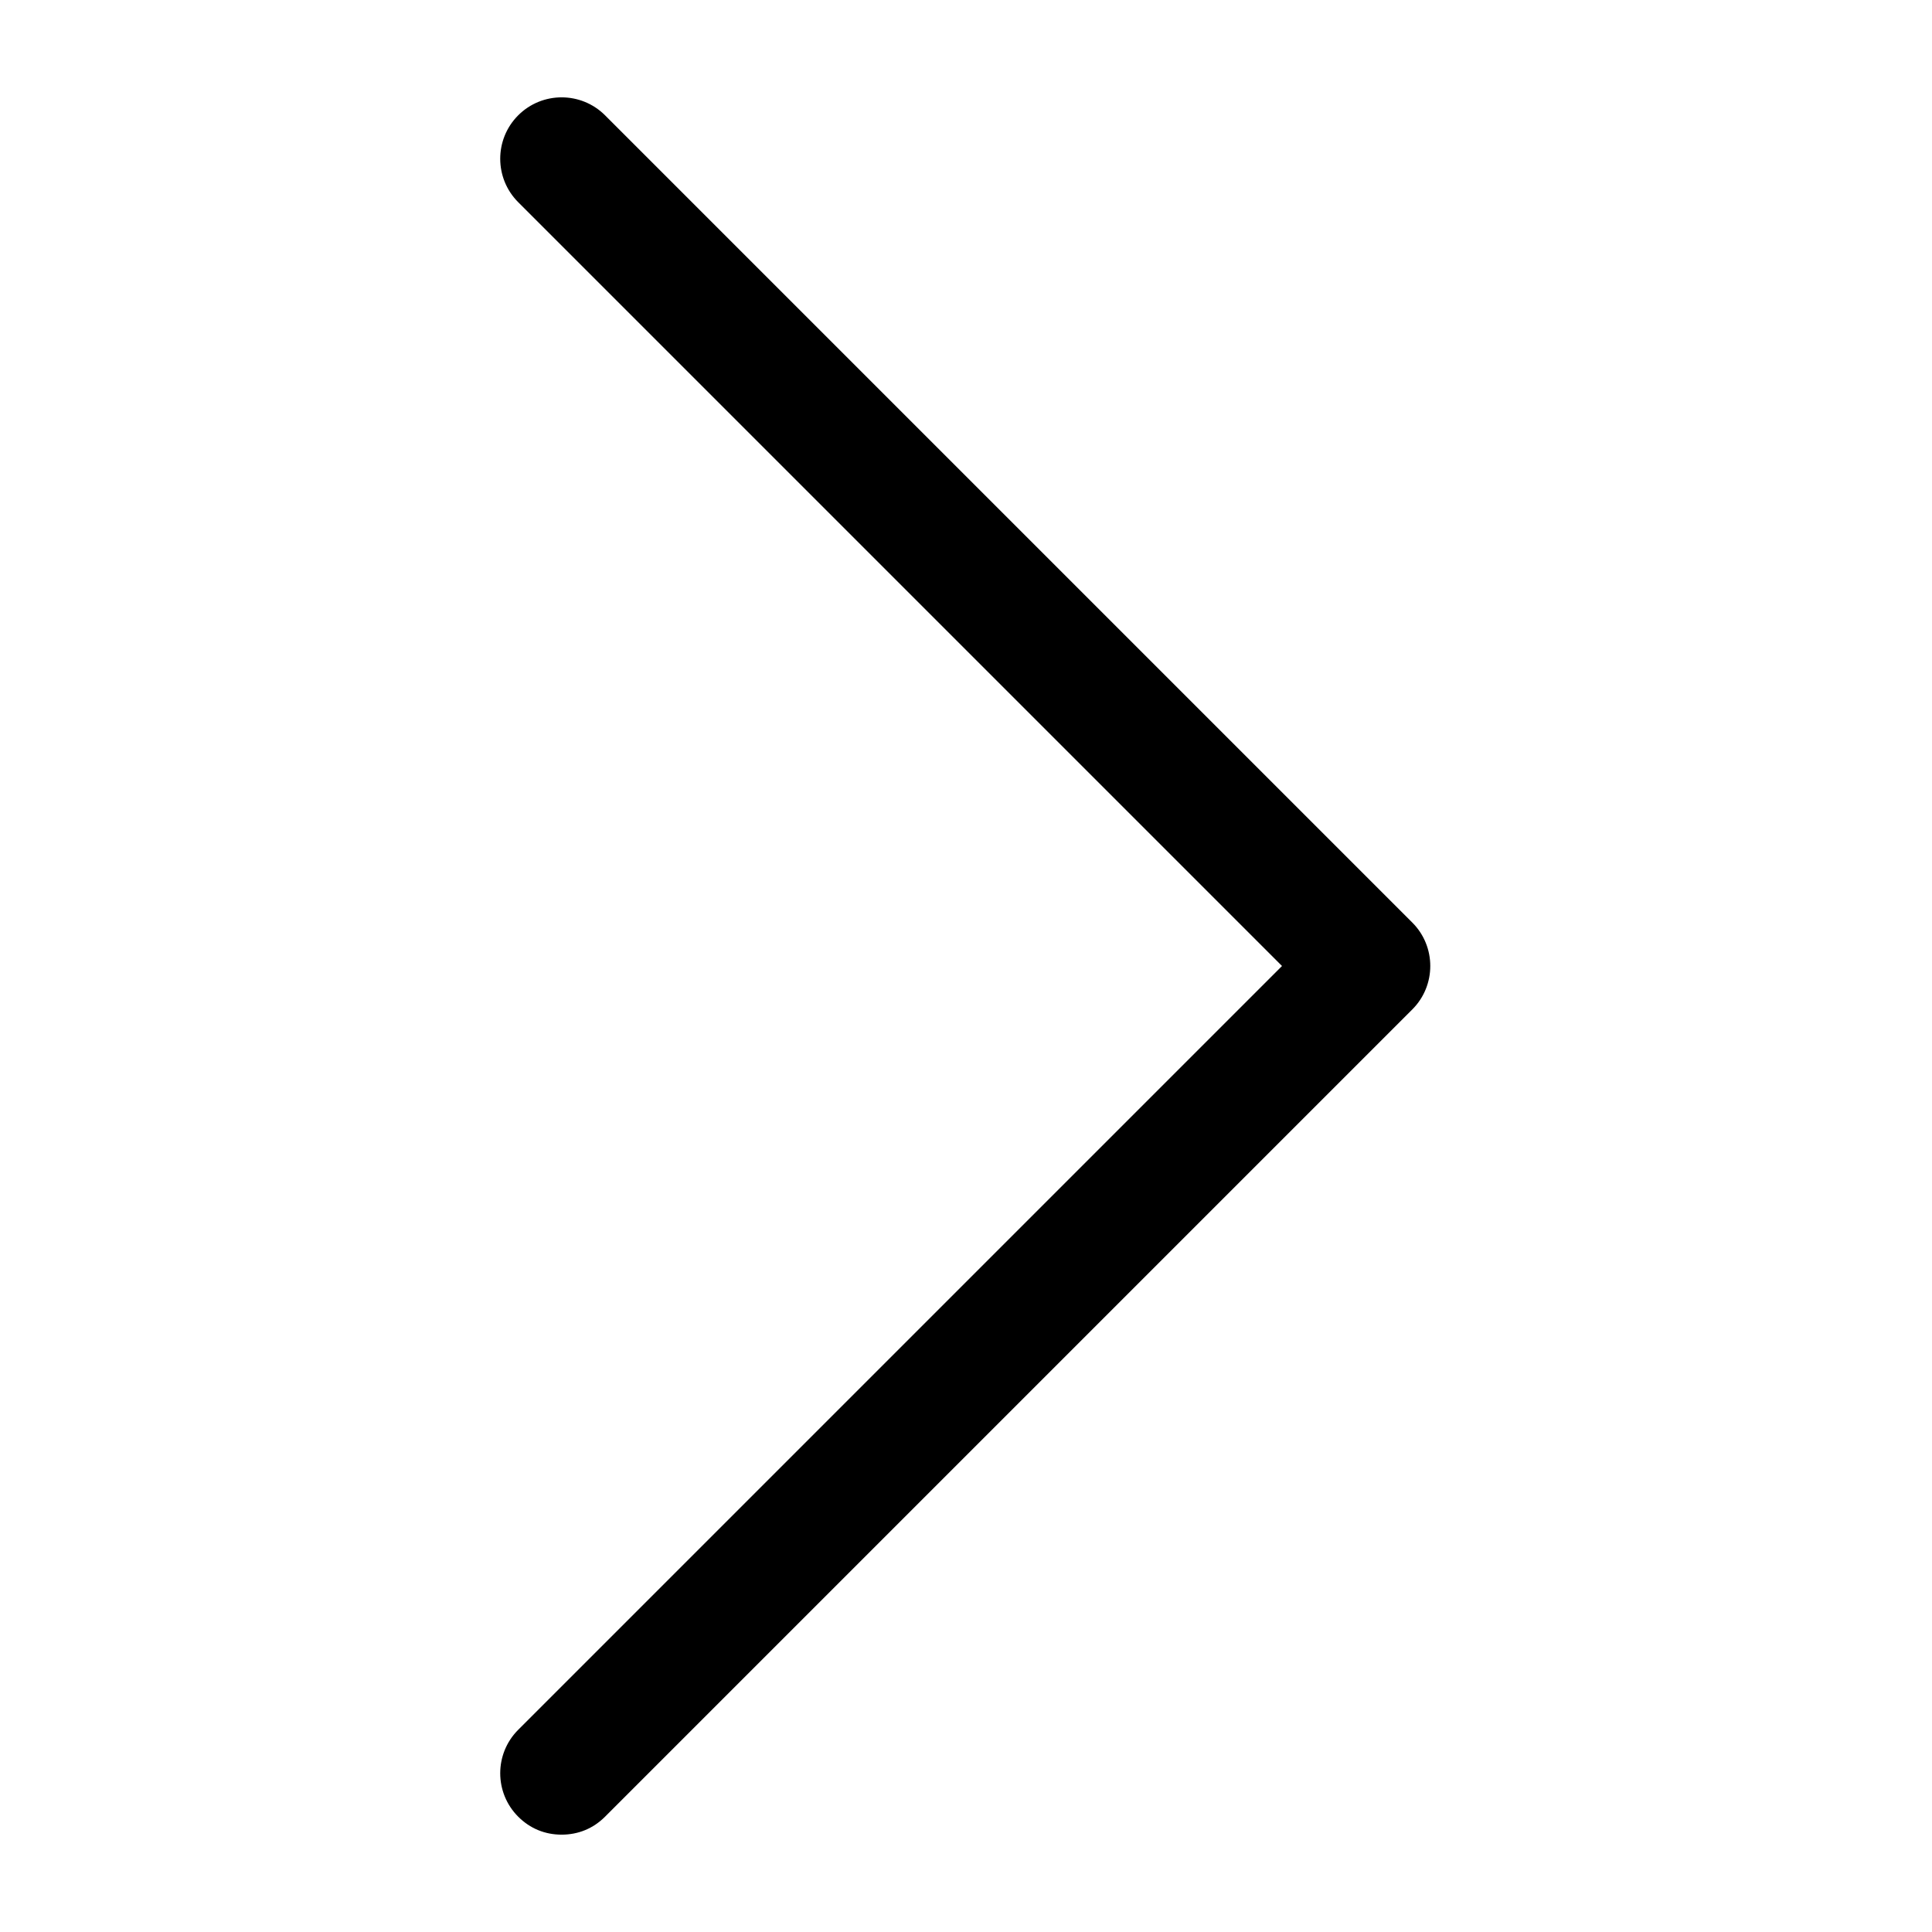
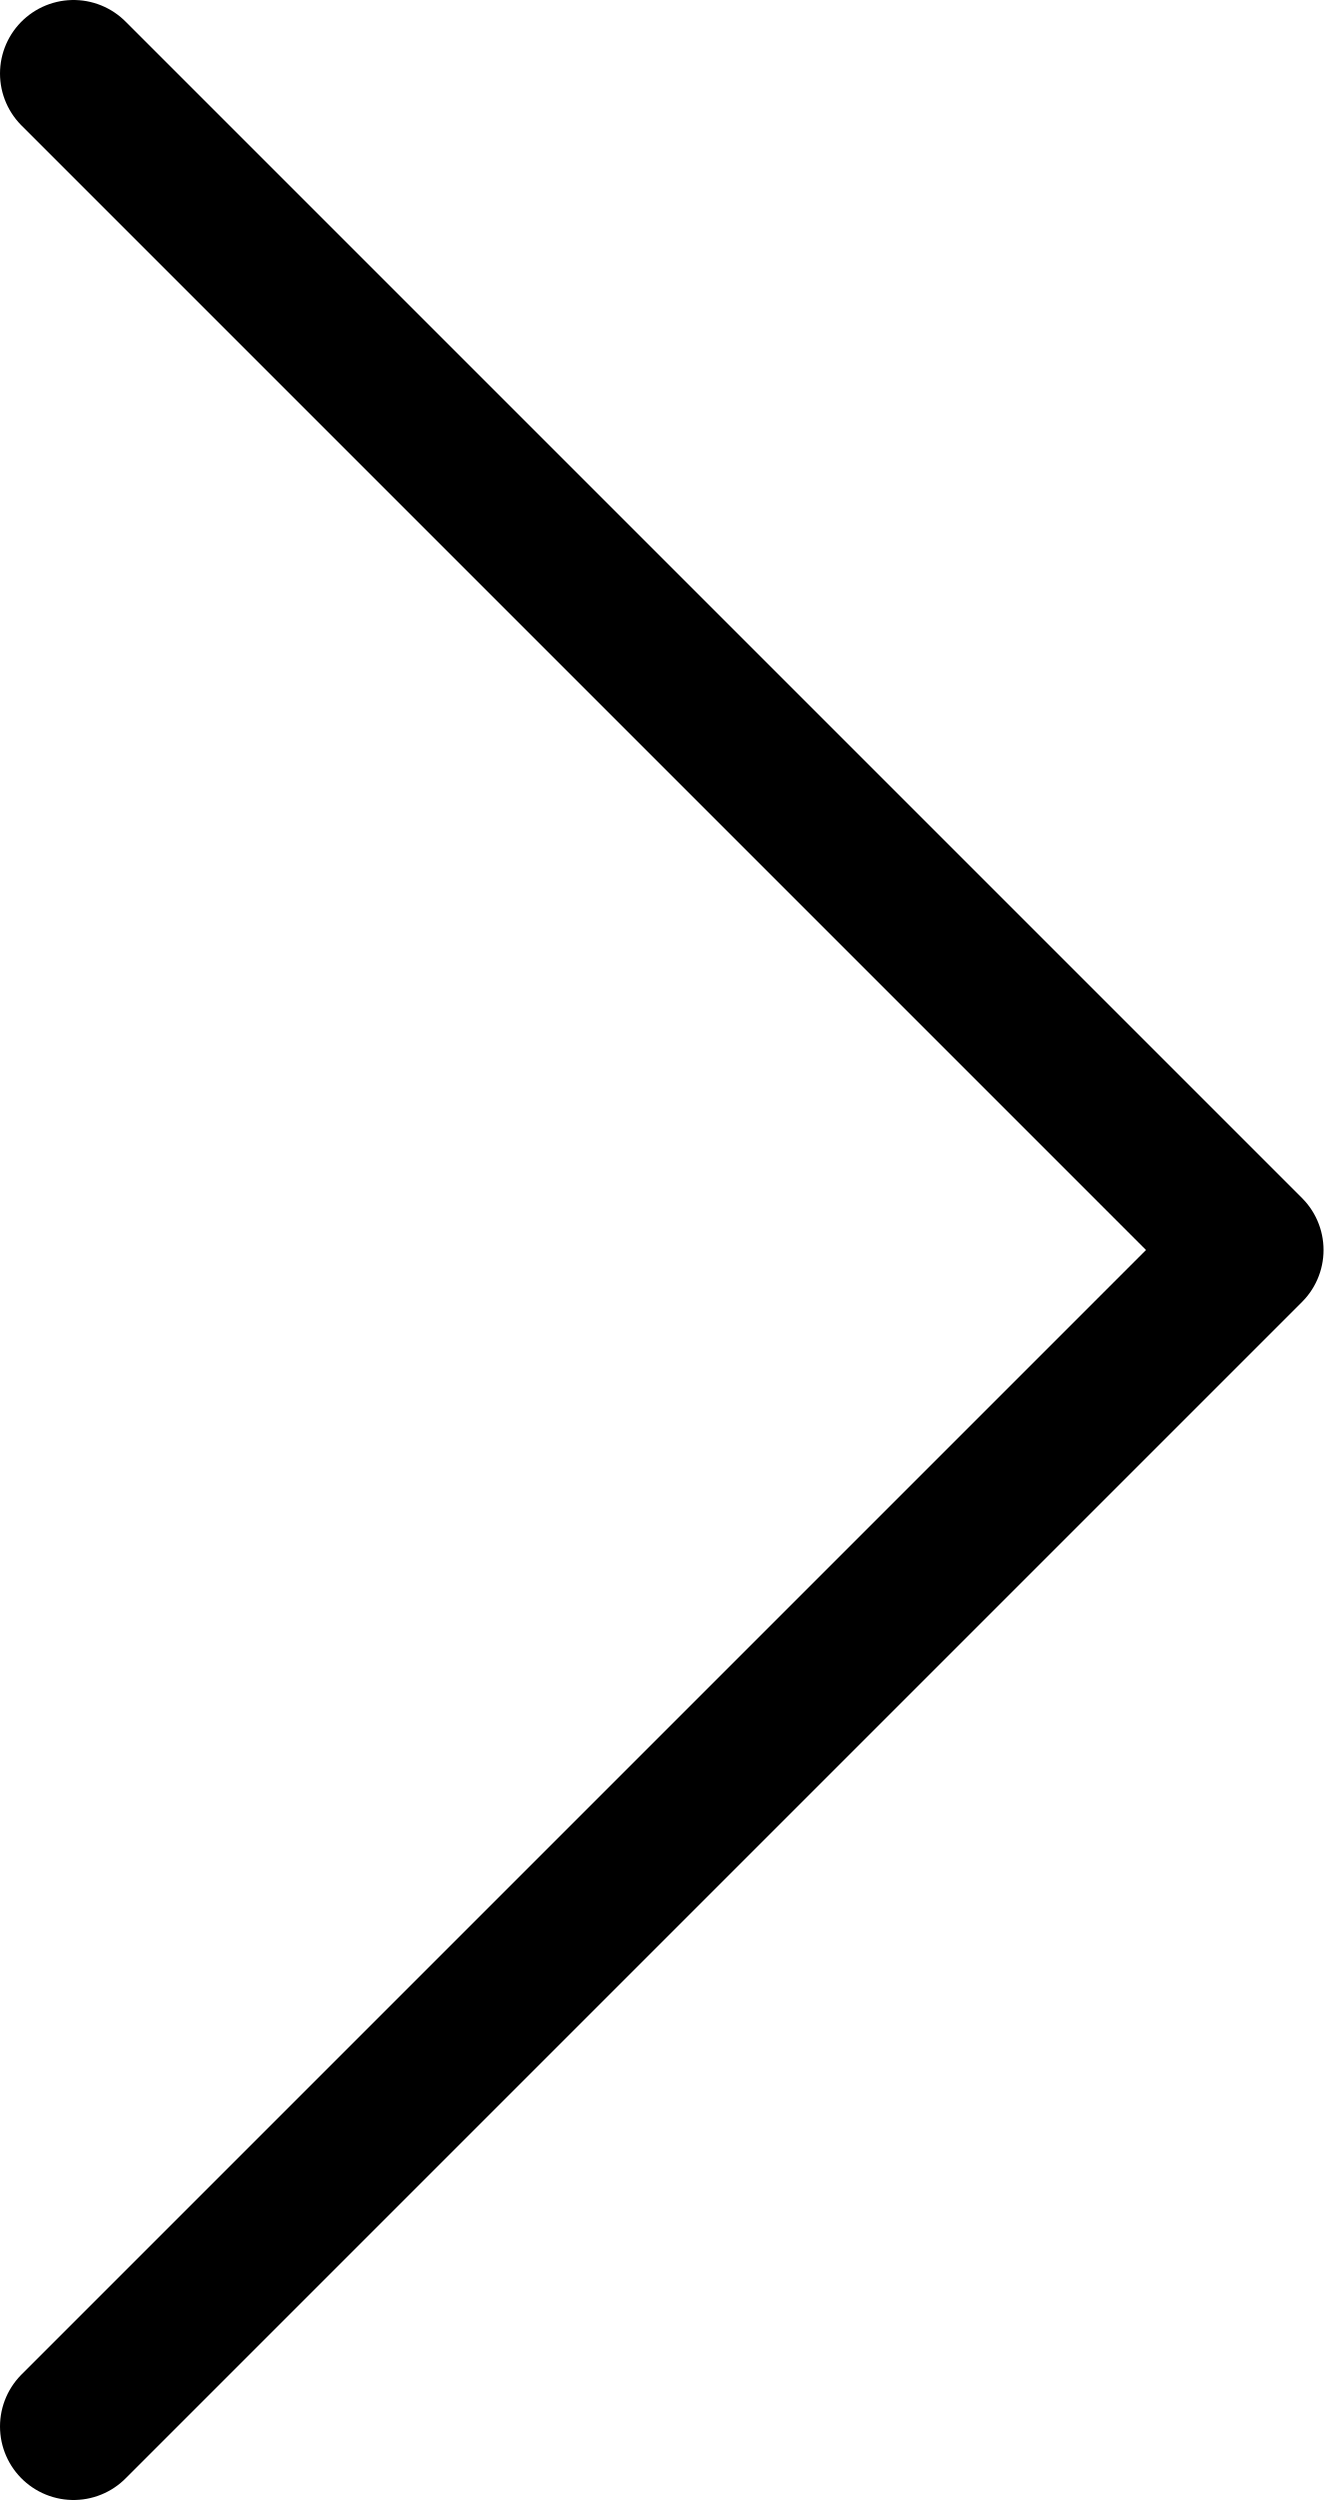
- <svg xmlns="http://www.w3.org/2000/svg" viewBox="0 0 129 129">
-   <path d="m40.4,121.3c-0.8,0.8-1.8,1.2-2.9,1.2s-2.1-0.4-2.9-1.2c-1.6-1.6-1.6-4.2 0-5.8l51-51-51-51c-1.6-1.6-1.6-4.2 0-5.8 1.6-1.6 4.2-1.6 5.8,0l53.9,53.9c1.6,1.6 1.6,4.2 0,5.8l-53.9,53.9z" />
+ <svg xmlns="http://www.w3.org/2000/svg" width="18" height="34" viewBox="0 0 18 34" version="1.1">
+   <style>
+     .round {
+       fill: none;
+       stroke-width: 2;
+       stroke-linecap: round;
+       stroke-linejoin: round;
+       stroke: black;
+     }
+     .thin {
+       fill: none;
+       stroke-width: 0.2;
+       stroke: #0000;
+     }
+   </style>
+   <path class="thin" d="M0 0 H 18 V 34 H 0 V 0" />
+   <path class="round" d="M 1 1 L 17 17 L 1 33" />
</svg>
